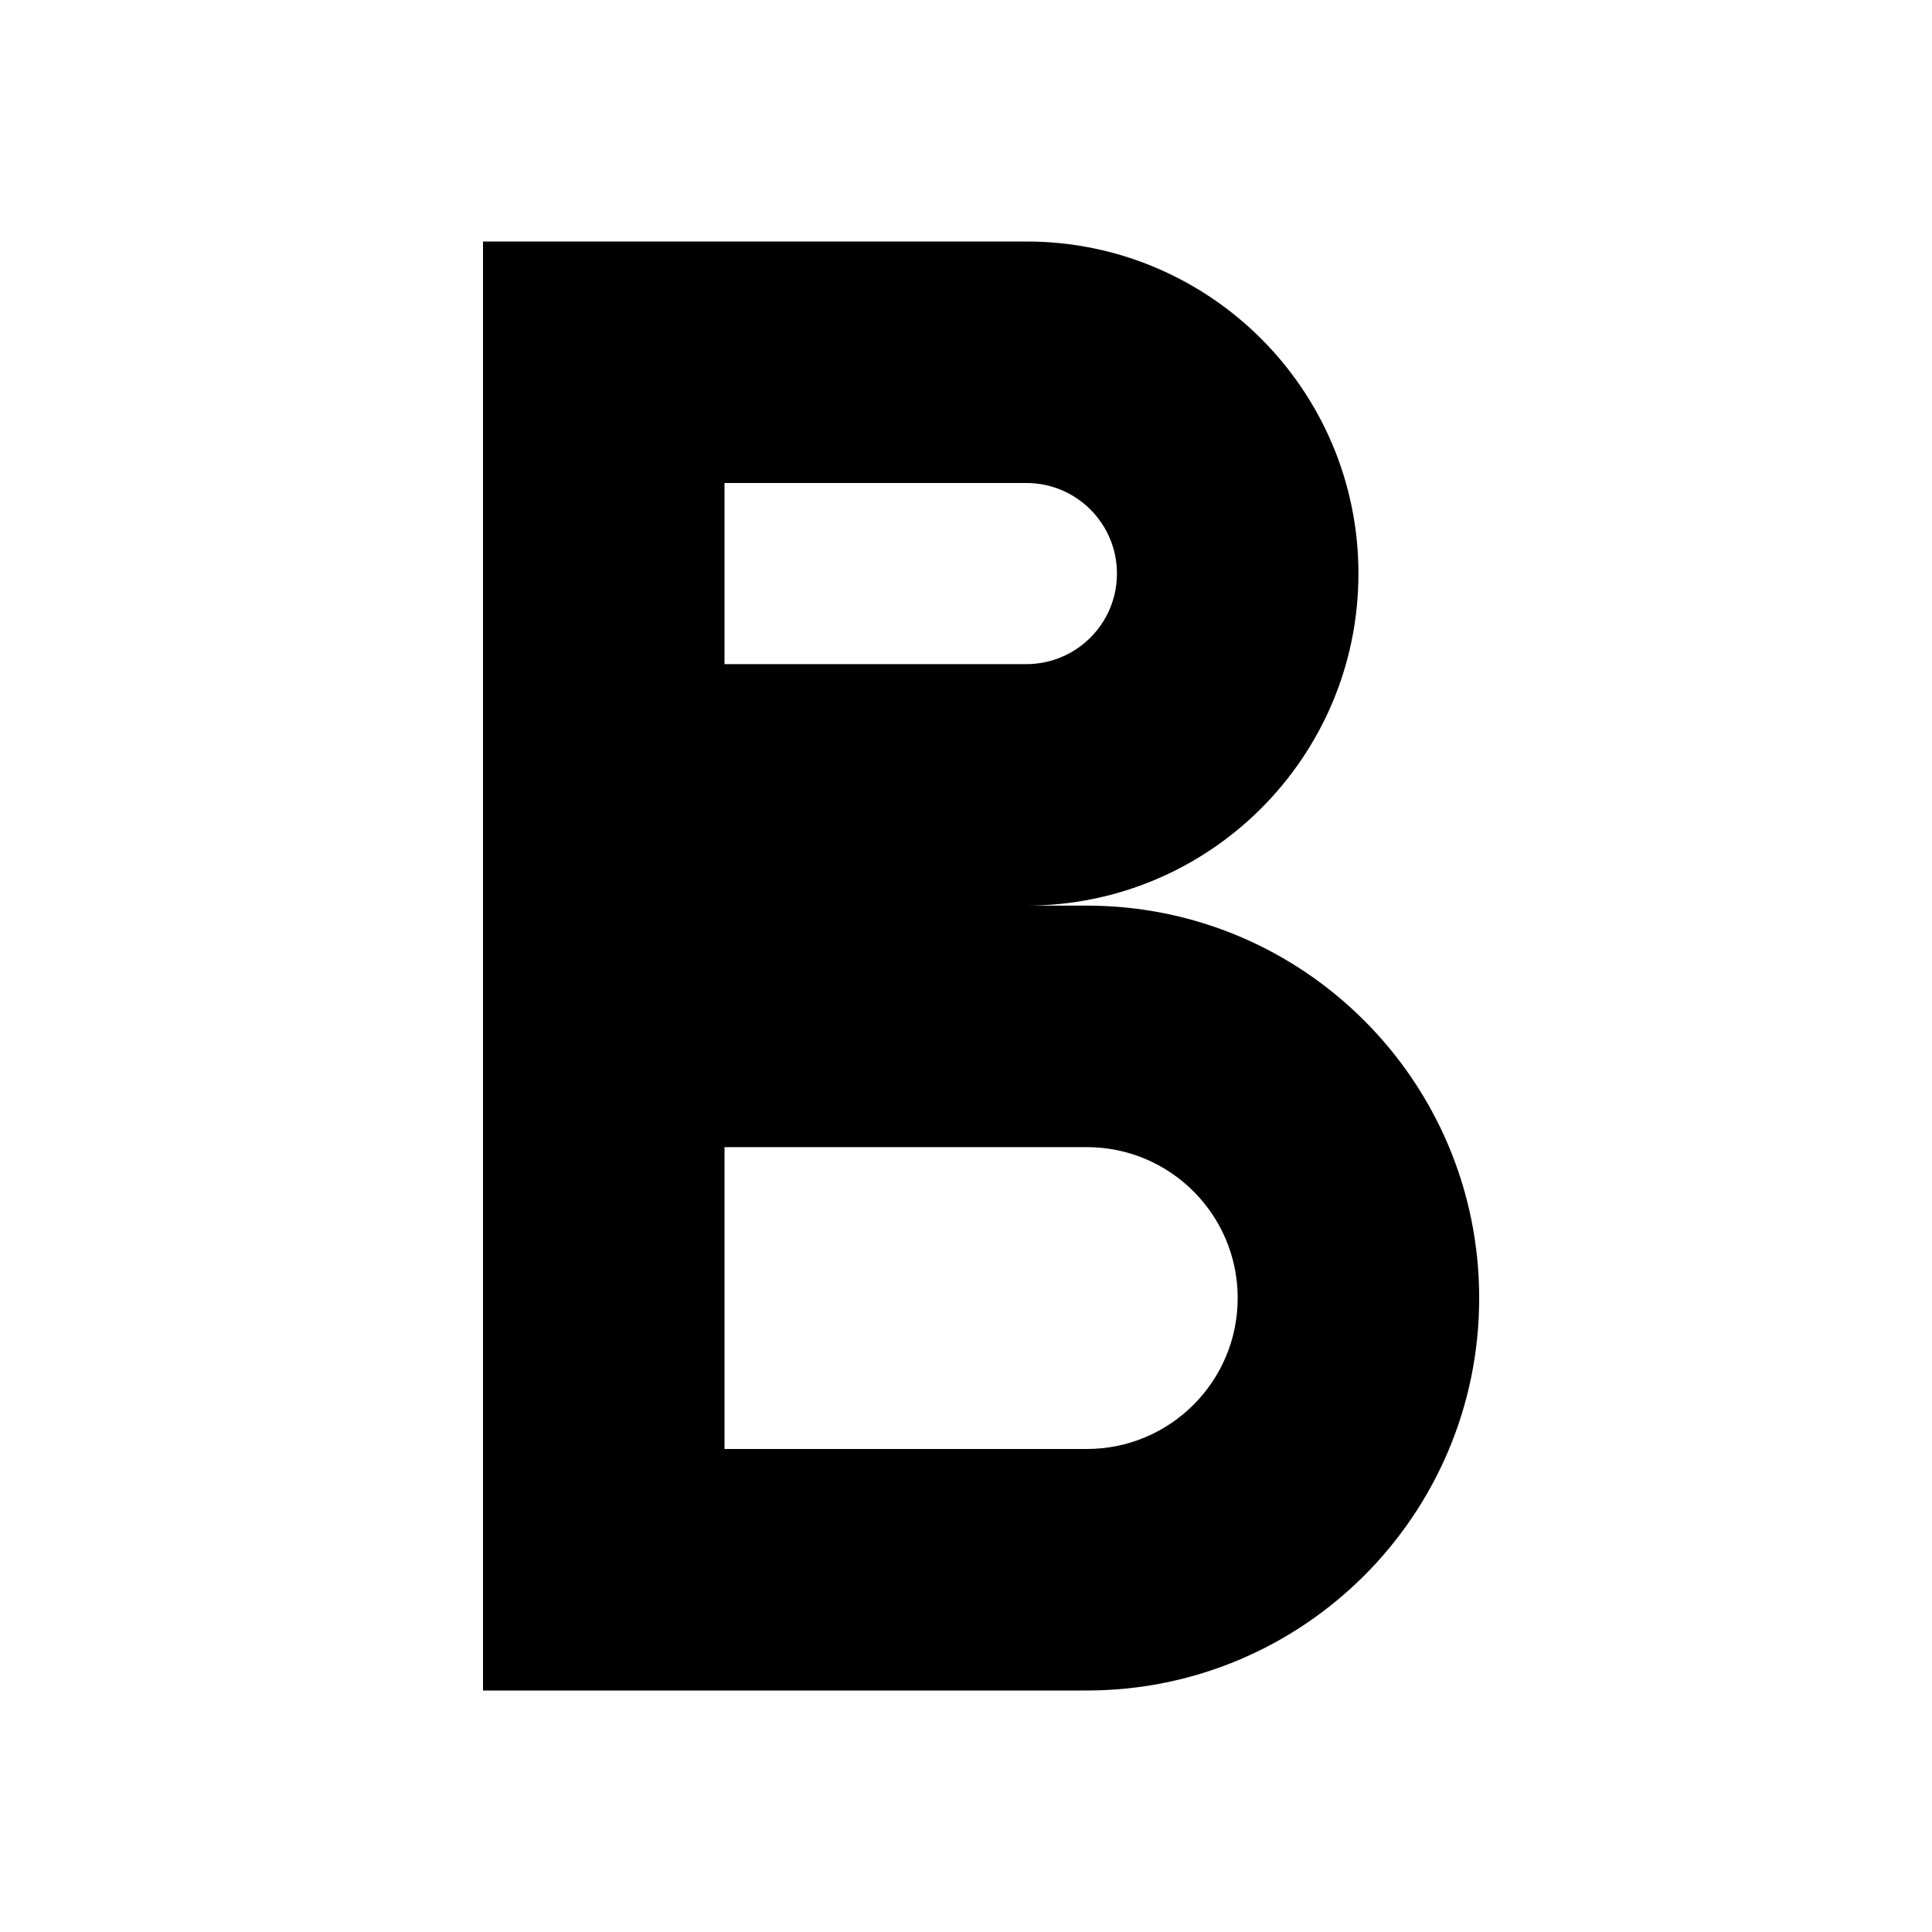
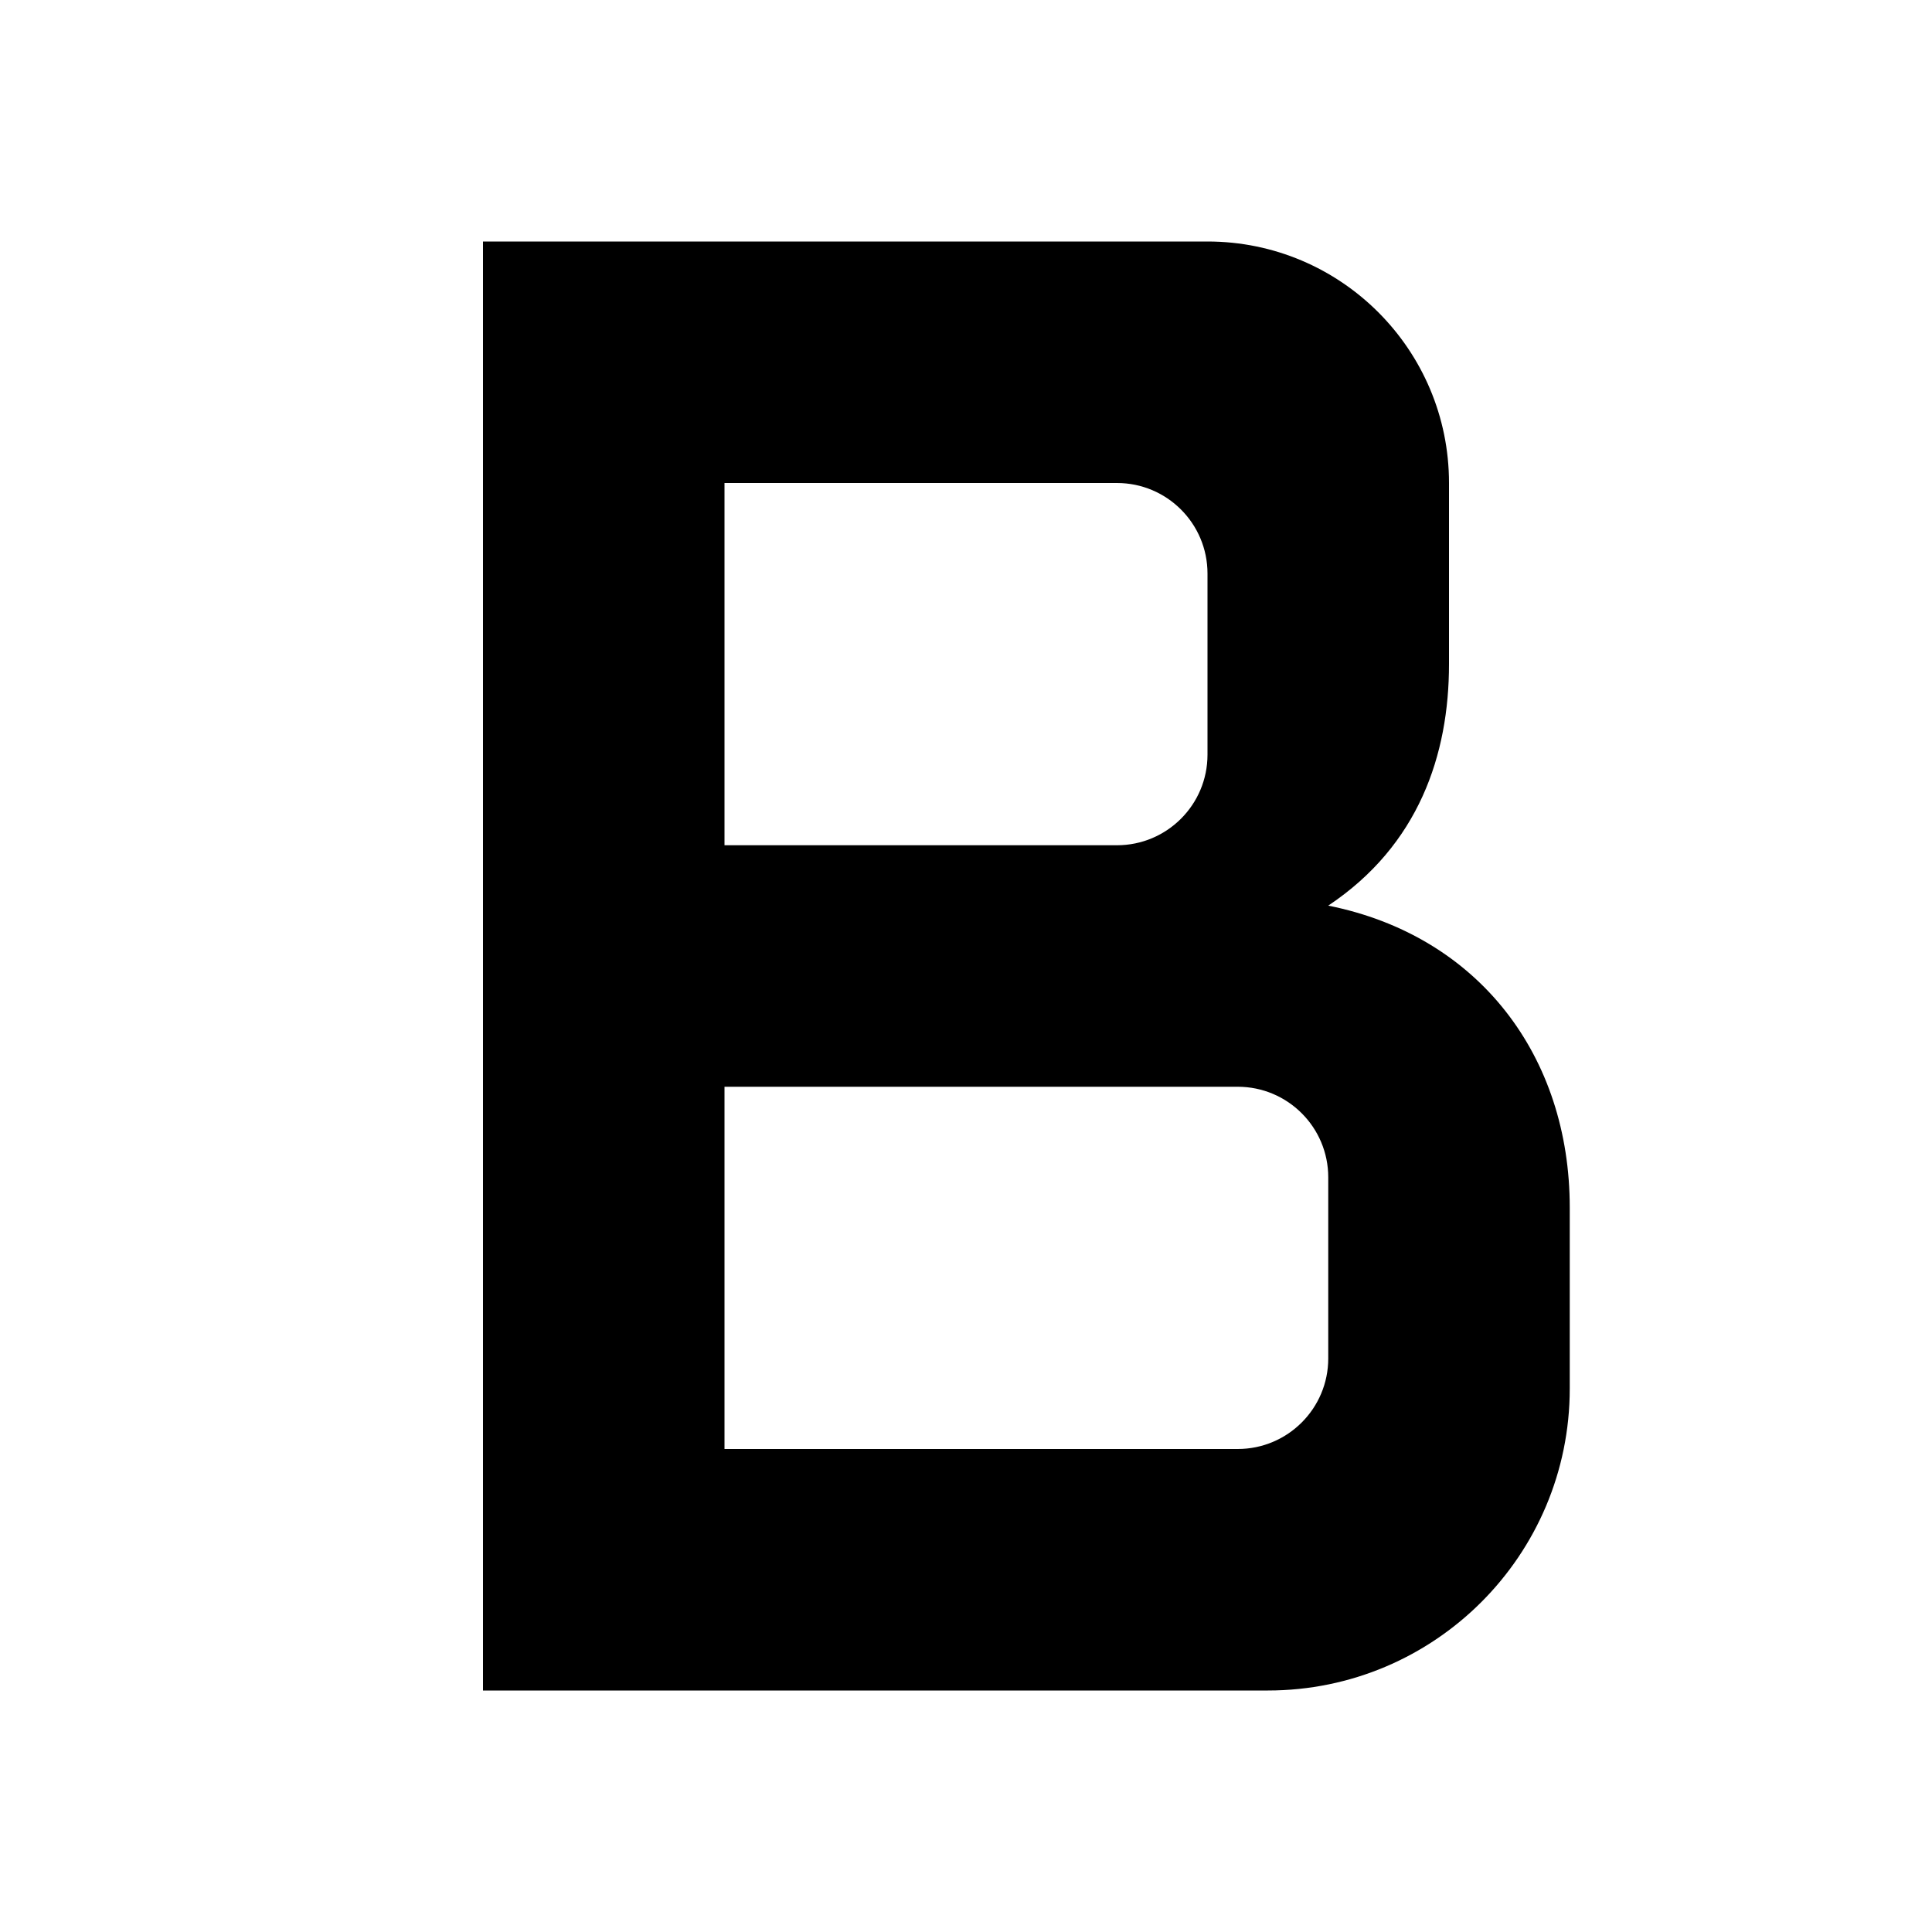
<svg xmlns="http://www.w3.org/2000/svg" width="16" height="16" viewBox="0 0 16 16" fill="none" stroke="currentColor" stroke-width="1" stroke-linecap="round" stroke-linejoin="round">
-   <path d="M4 2h4.5a2.75 2.75 0 0 1 0 5.5h.5a3.25 3.25 0 0 1 0 6.5H4zM6 4h2.5a.75.75 0 0 1 0 1.5H6zM6 9.5h3a1.25 1.25 0 0 1 0 2.5H6z" fill="currentColor" stroke="none" fill-rule="evenodd" />
+   <path d="M4 2h6a2 2 0 0 1 2 2v1.5c0 .75-.25 1.5-1 2 1.25.25 2 1.25 2 2.5v1.5a2.5 2.5 0 0 1-2.5 2.5H4zM6 4h3.25a.75.75 0 0 1 .75.75v1.5a.75.75 0 0 1-.75.75H6zM6 9h4.25a.75.75 0 0 1 .75.75v1.5a.75.75 0 0 1-.75.75H6z" fill="currentColor" stroke="none" fill-rule="evenodd" />
</svg>
